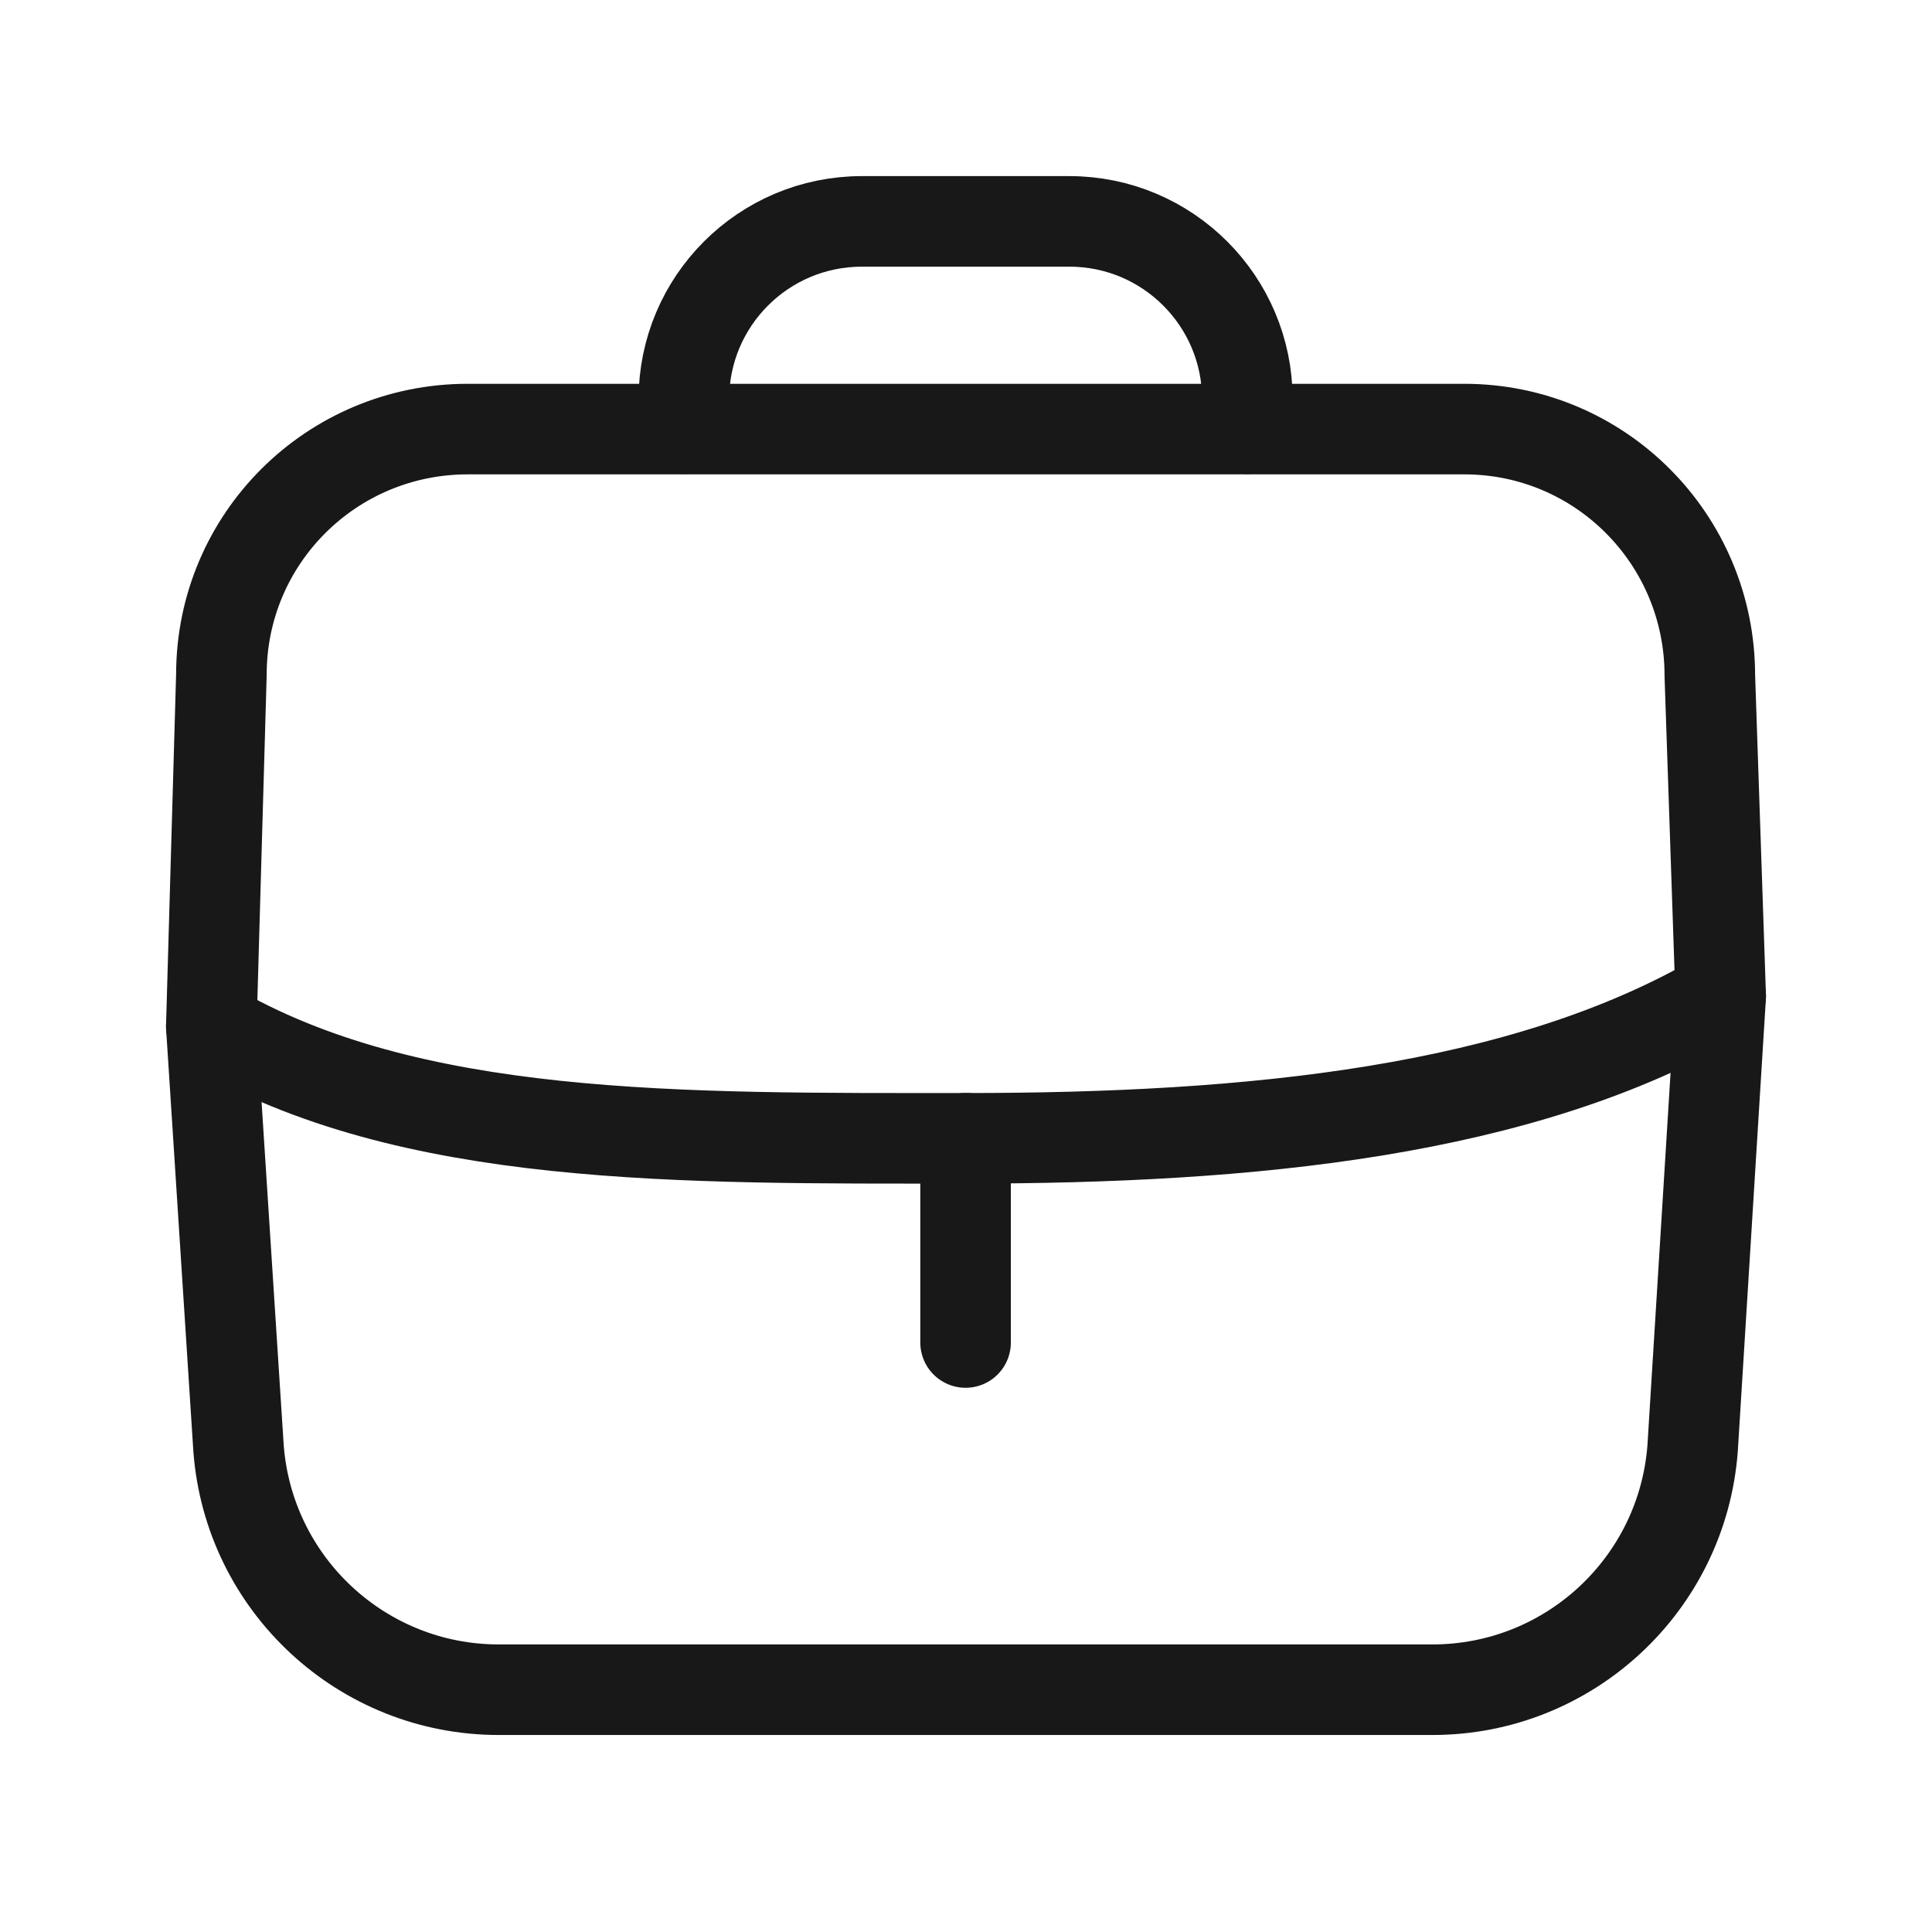
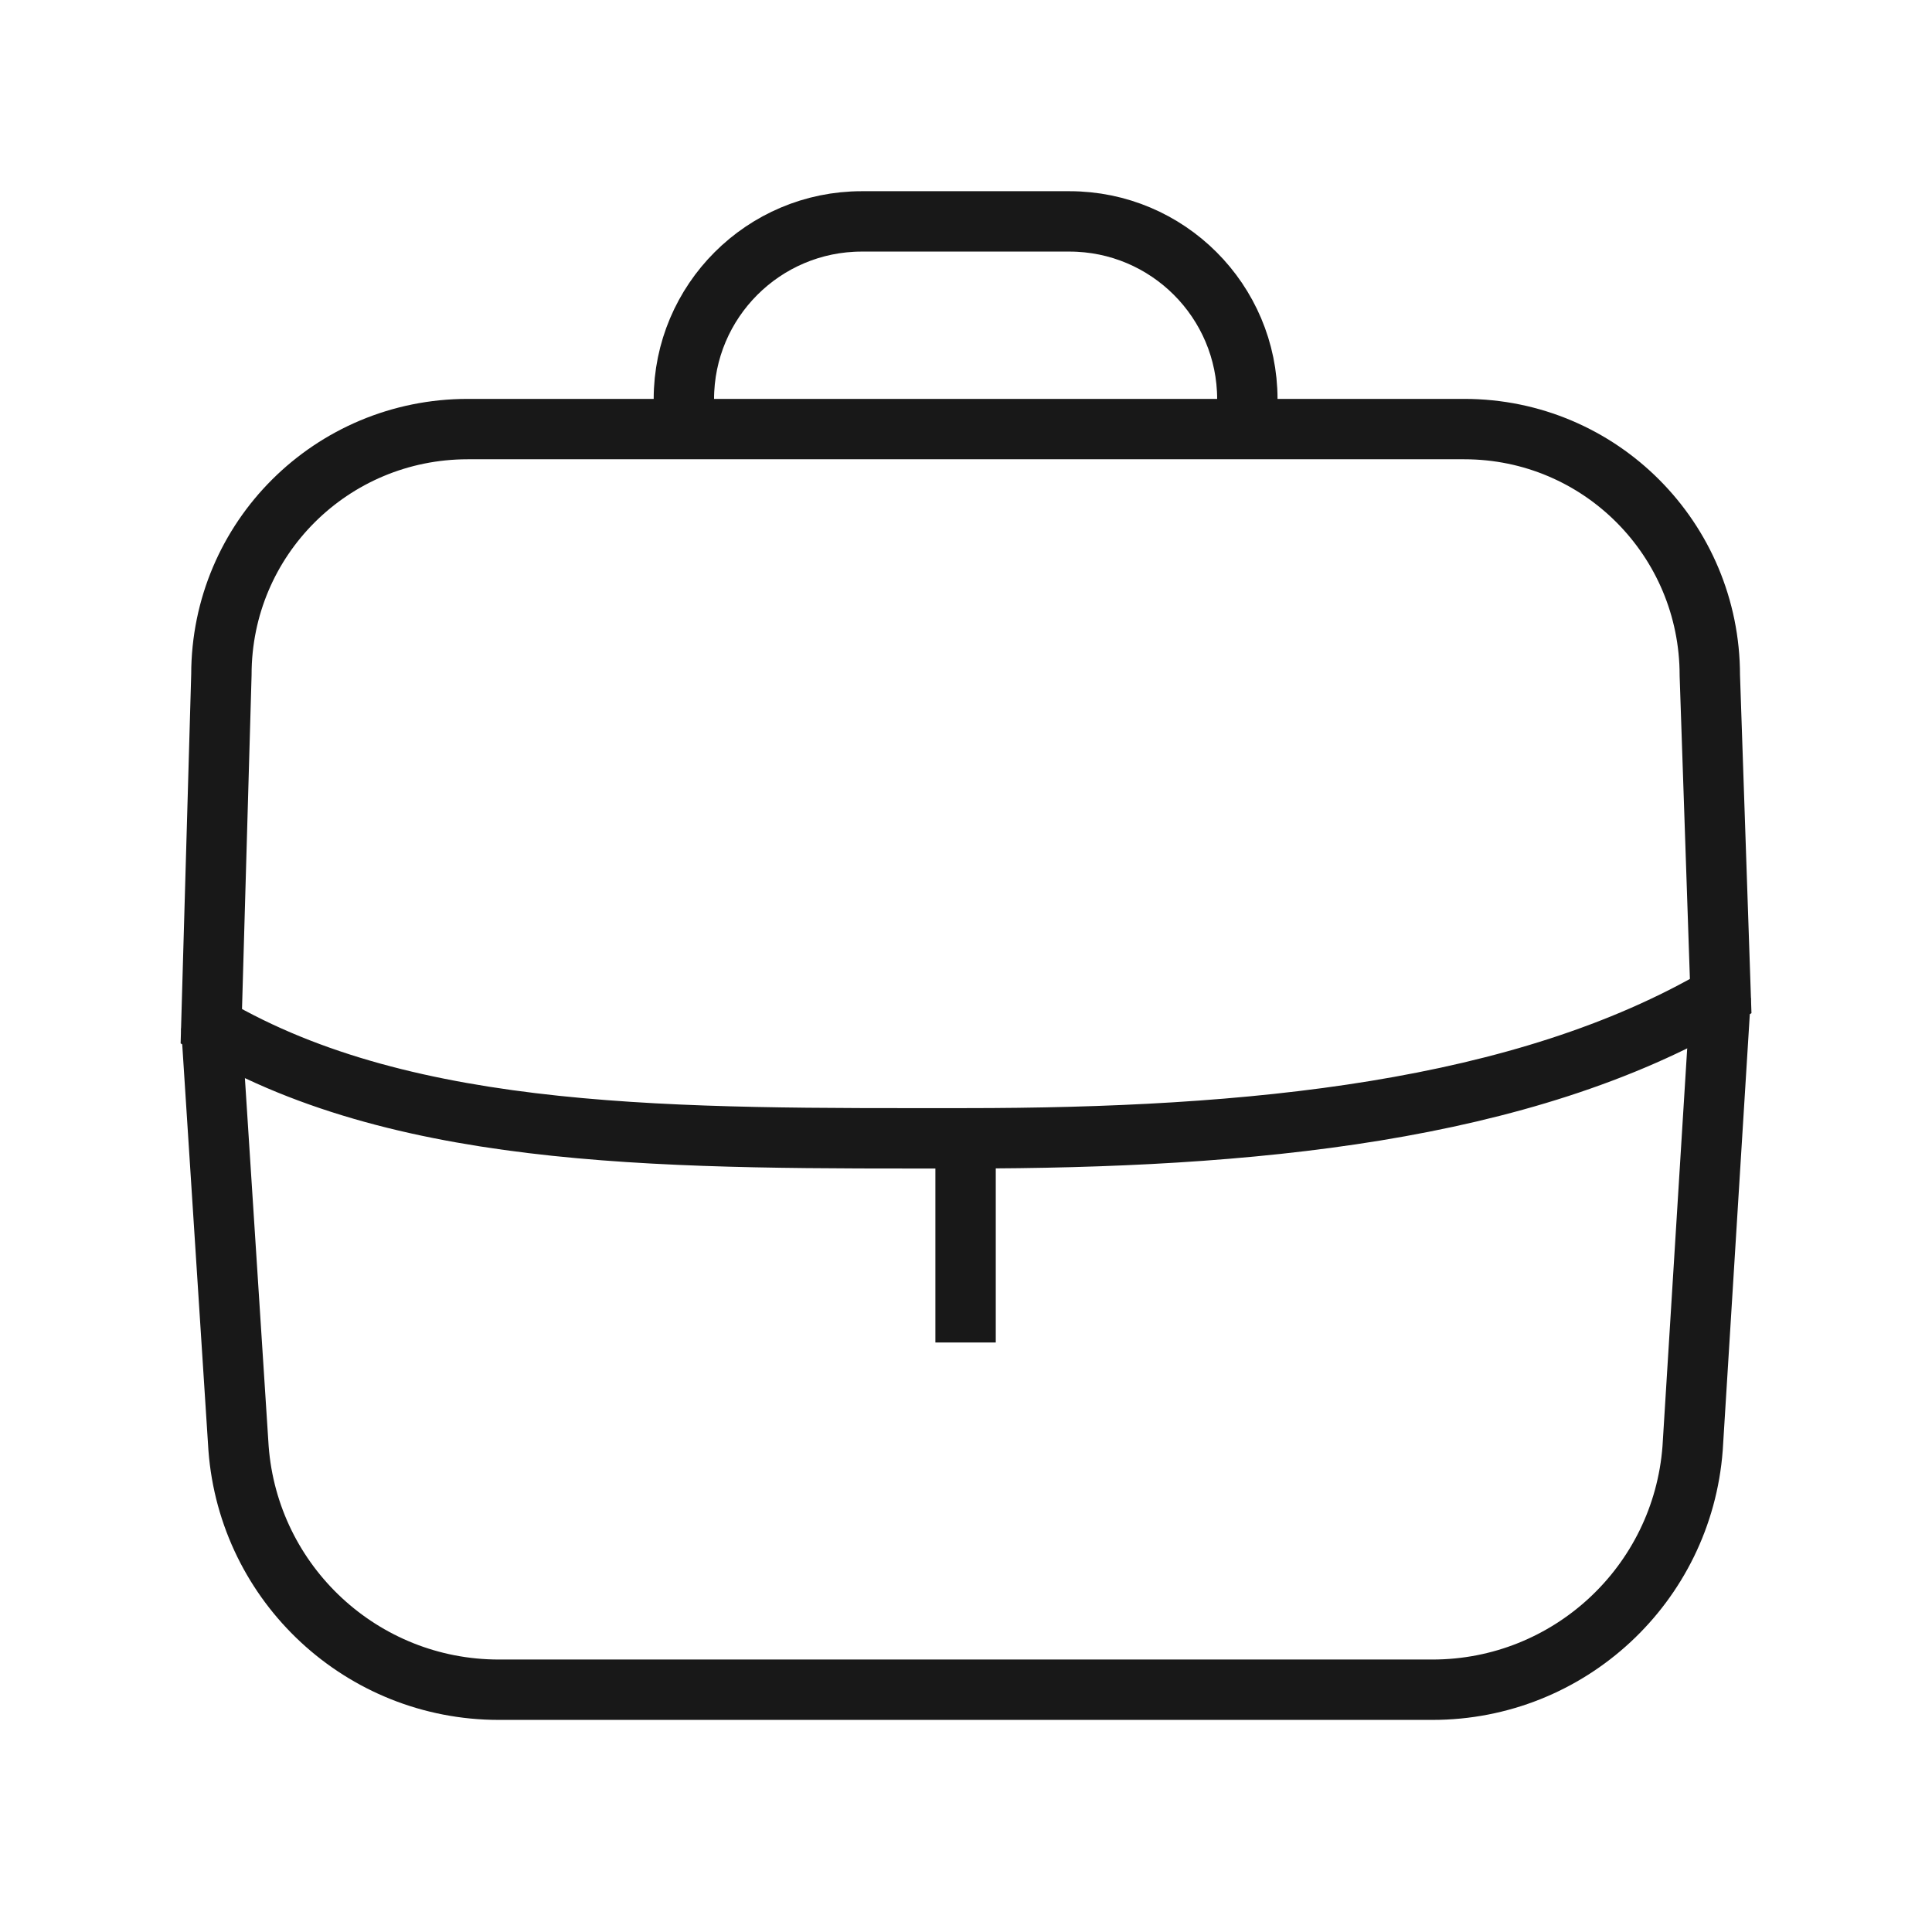
<svg xmlns="http://www.w3.org/2000/svg" width="32" height="32" viewBox="0 0 32 32" fill="none">
-   <path d="M15.993 22.236V18.853" stroke="#181818" stroke-width="1.5" stroke-linecap="round" stroke-linejoin="round" />
-   <path fill-rule="evenodd" clip-rule="evenodd" d="M24.253 7.107C26.506 7.107 28.32 8.934 28.32 11.187L28.5 16.5C25.22 18.42 20.706 18.854 15.986 18.854C11.267 18.854 6.78 18.92 3.5 17L3.667 11.174C3.667 8.92 5.493 7.107 7.747 7.107H24.253Z" stroke="#181818" stroke-width="1.5" stroke-linecap="round" stroke-linejoin="round" />
-   <path d="M20.66 7.101V6.613C20.66 4.987 19.34 3.667 17.713 3.667H14.274C12.647 3.667 11.327 4.987 11.327 6.613V7.101" stroke="#181818" stroke-width="1.5" stroke-linecap="round" stroke-linejoin="round" />
-   <path d="M3.5 17L3.951 23.989C4.122 26.244 6.001 27.987 8.261 27.987H23.726C25.986 27.987 27.864 26.244 28.035 23.989L28.5 16.5" stroke="#181818" stroke-width="1.5" stroke-linecap="round" stroke-linejoin="round" />
+   <path d="M15.993 22.236V18.853" stroke="#181818" strokeWidth="1.5" strokeLinecap="round" strokeLinejoin="round" />
+   <path fill-rule="evenodd" clip-rule="evenodd" d="M24.253 7.107C26.506 7.107 28.32 8.934 28.32 11.187L28.5 16.5C25.22 18.42 20.706 18.854 15.986 18.854C11.267 18.854 6.78 18.92 3.5 17L3.667 11.174C3.667 8.92 5.493 7.107 7.747 7.107H24.253Z" stroke="#181818" strokeWidth="1.5" strokeLinecap="round" strokeLinejoin="round" />
+   <path d="M20.66 7.101V6.613C20.66 4.987 19.34 3.667 17.713 3.667H14.274C12.647 3.667 11.327 4.987 11.327 6.613V7.101" stroke="#181818" strokeWidth="1.5" strokeLinecap="round" strokeLinejoin="round" />
+   <path d="M3.5 17L3.951 23.989C4.122 26.244 6.001 27.987 8.261 27.987H23.726C25.986 27.987 27.864 26.244 28.035 23.989L28.5 16.5" stroke="#181818" strokeWidth="1.5" strokeLinecap="round" strokeLinejoin="round" />
</svg>
